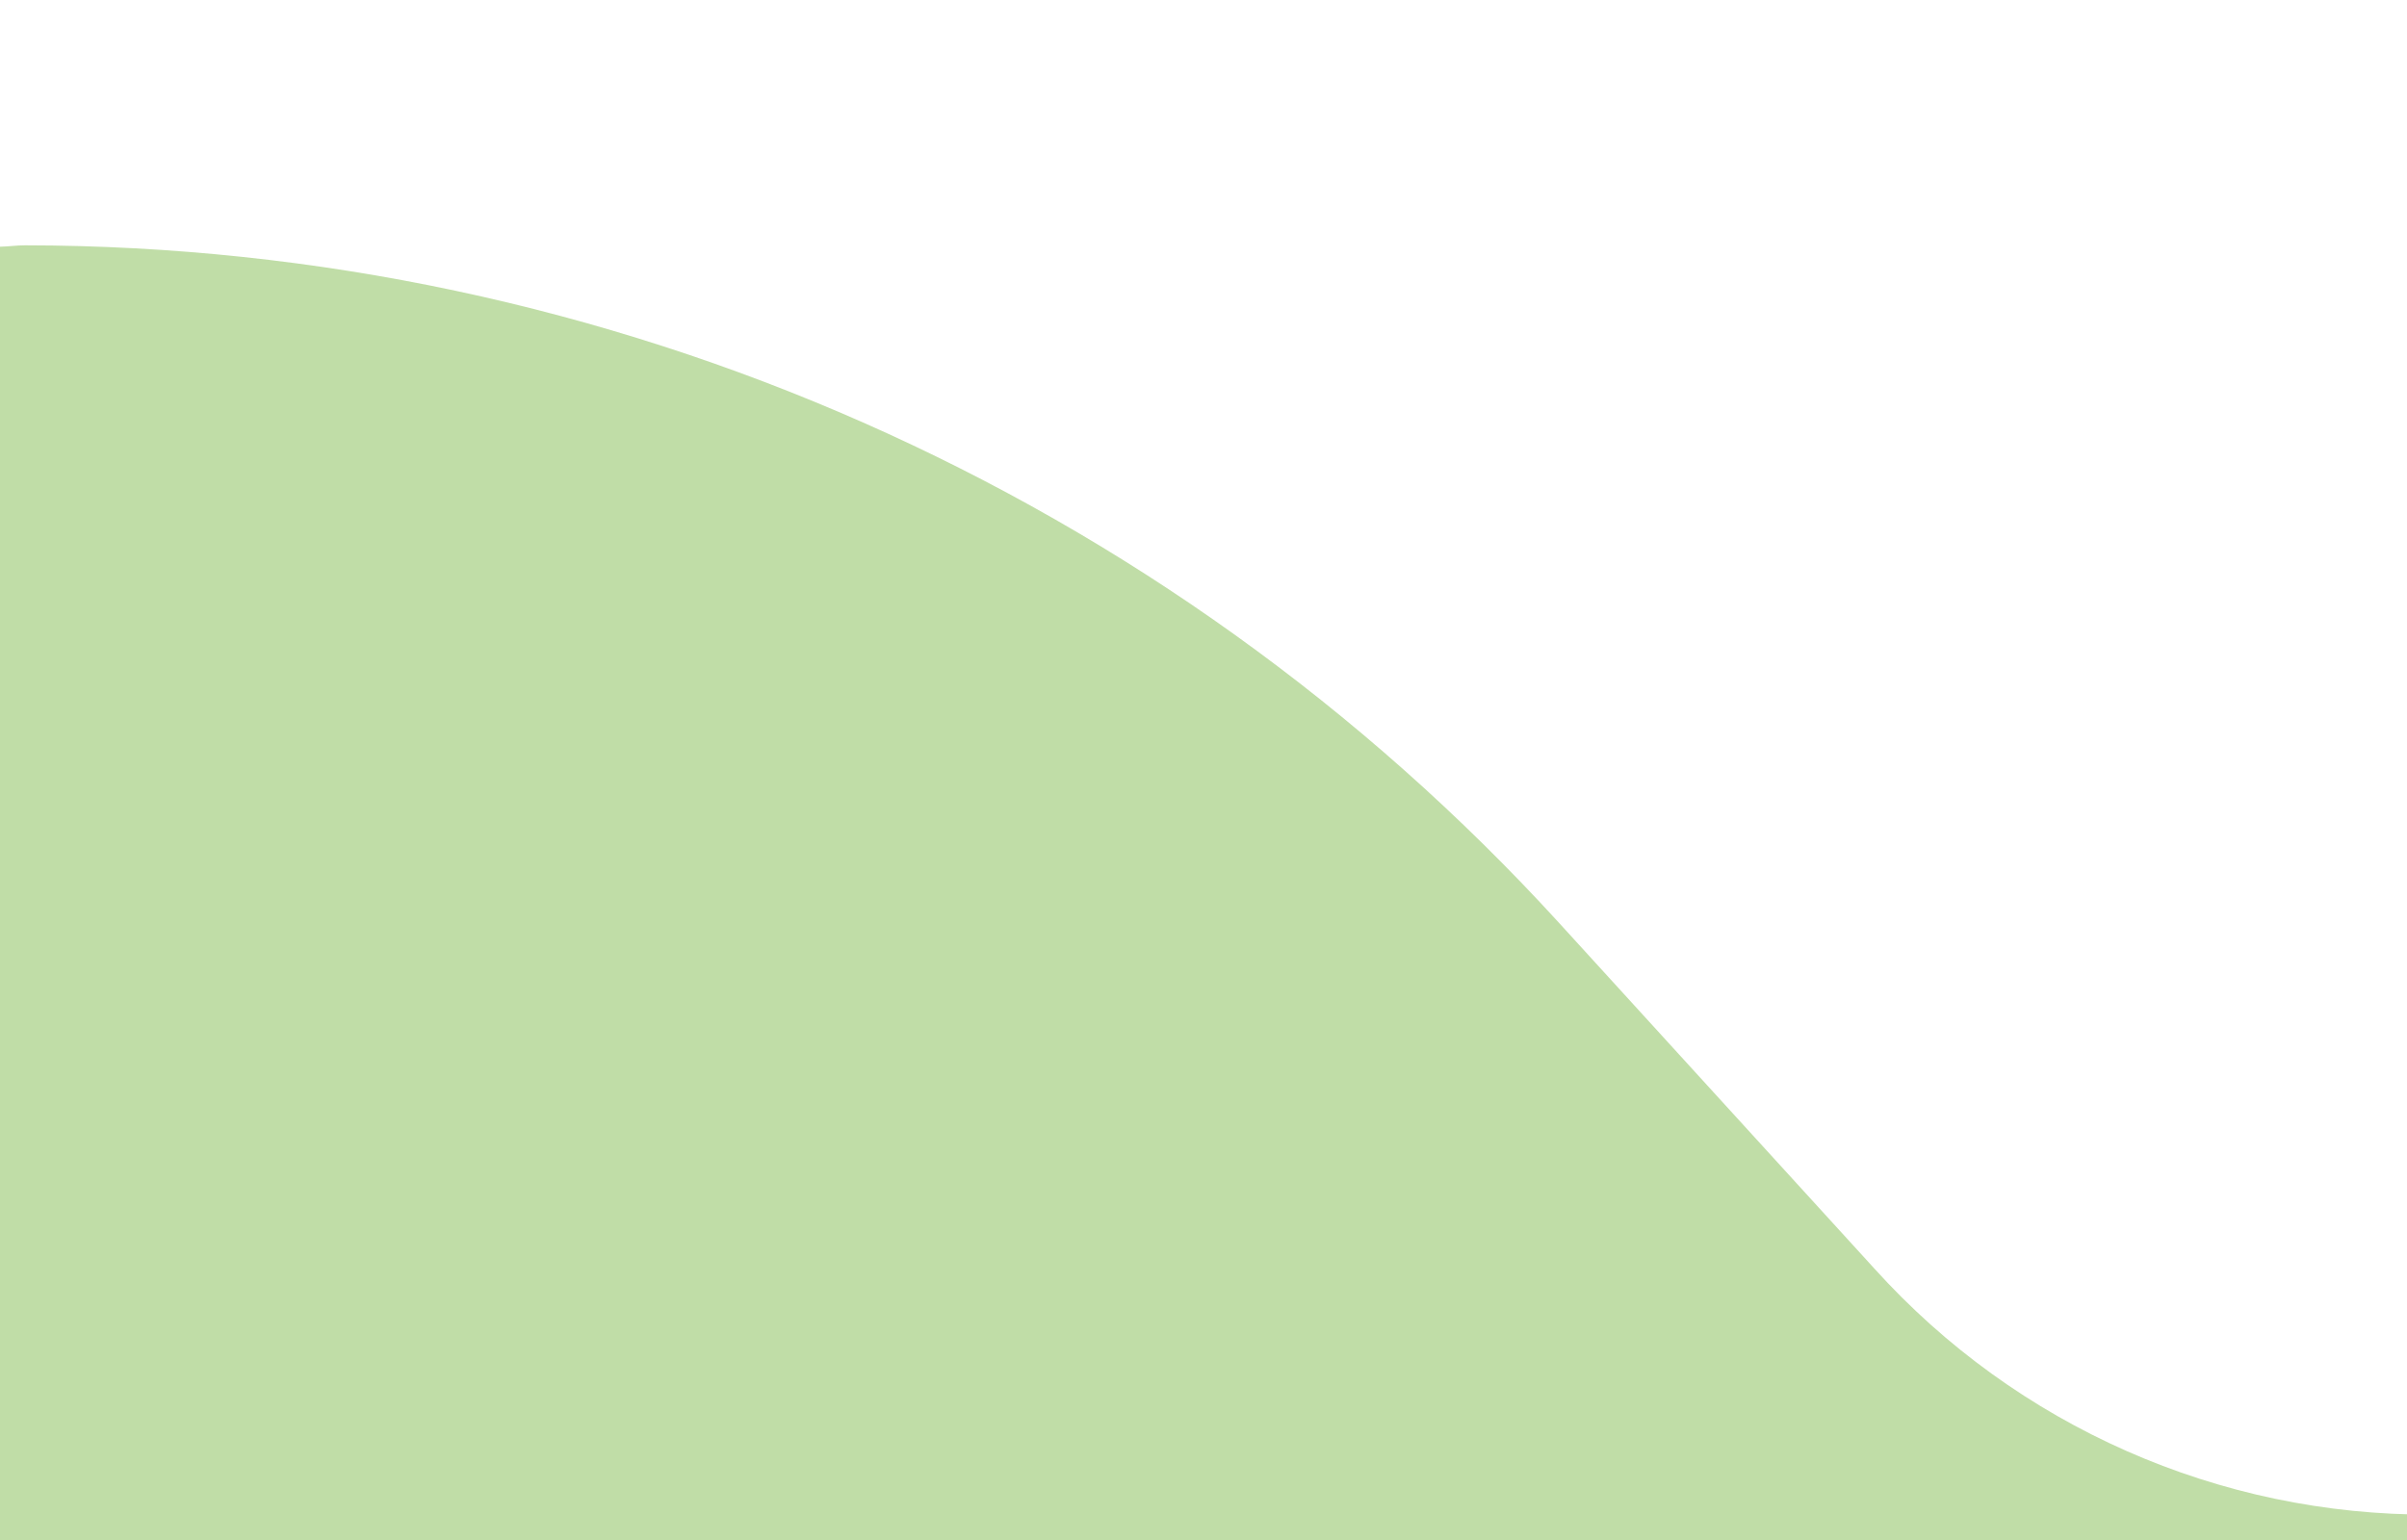
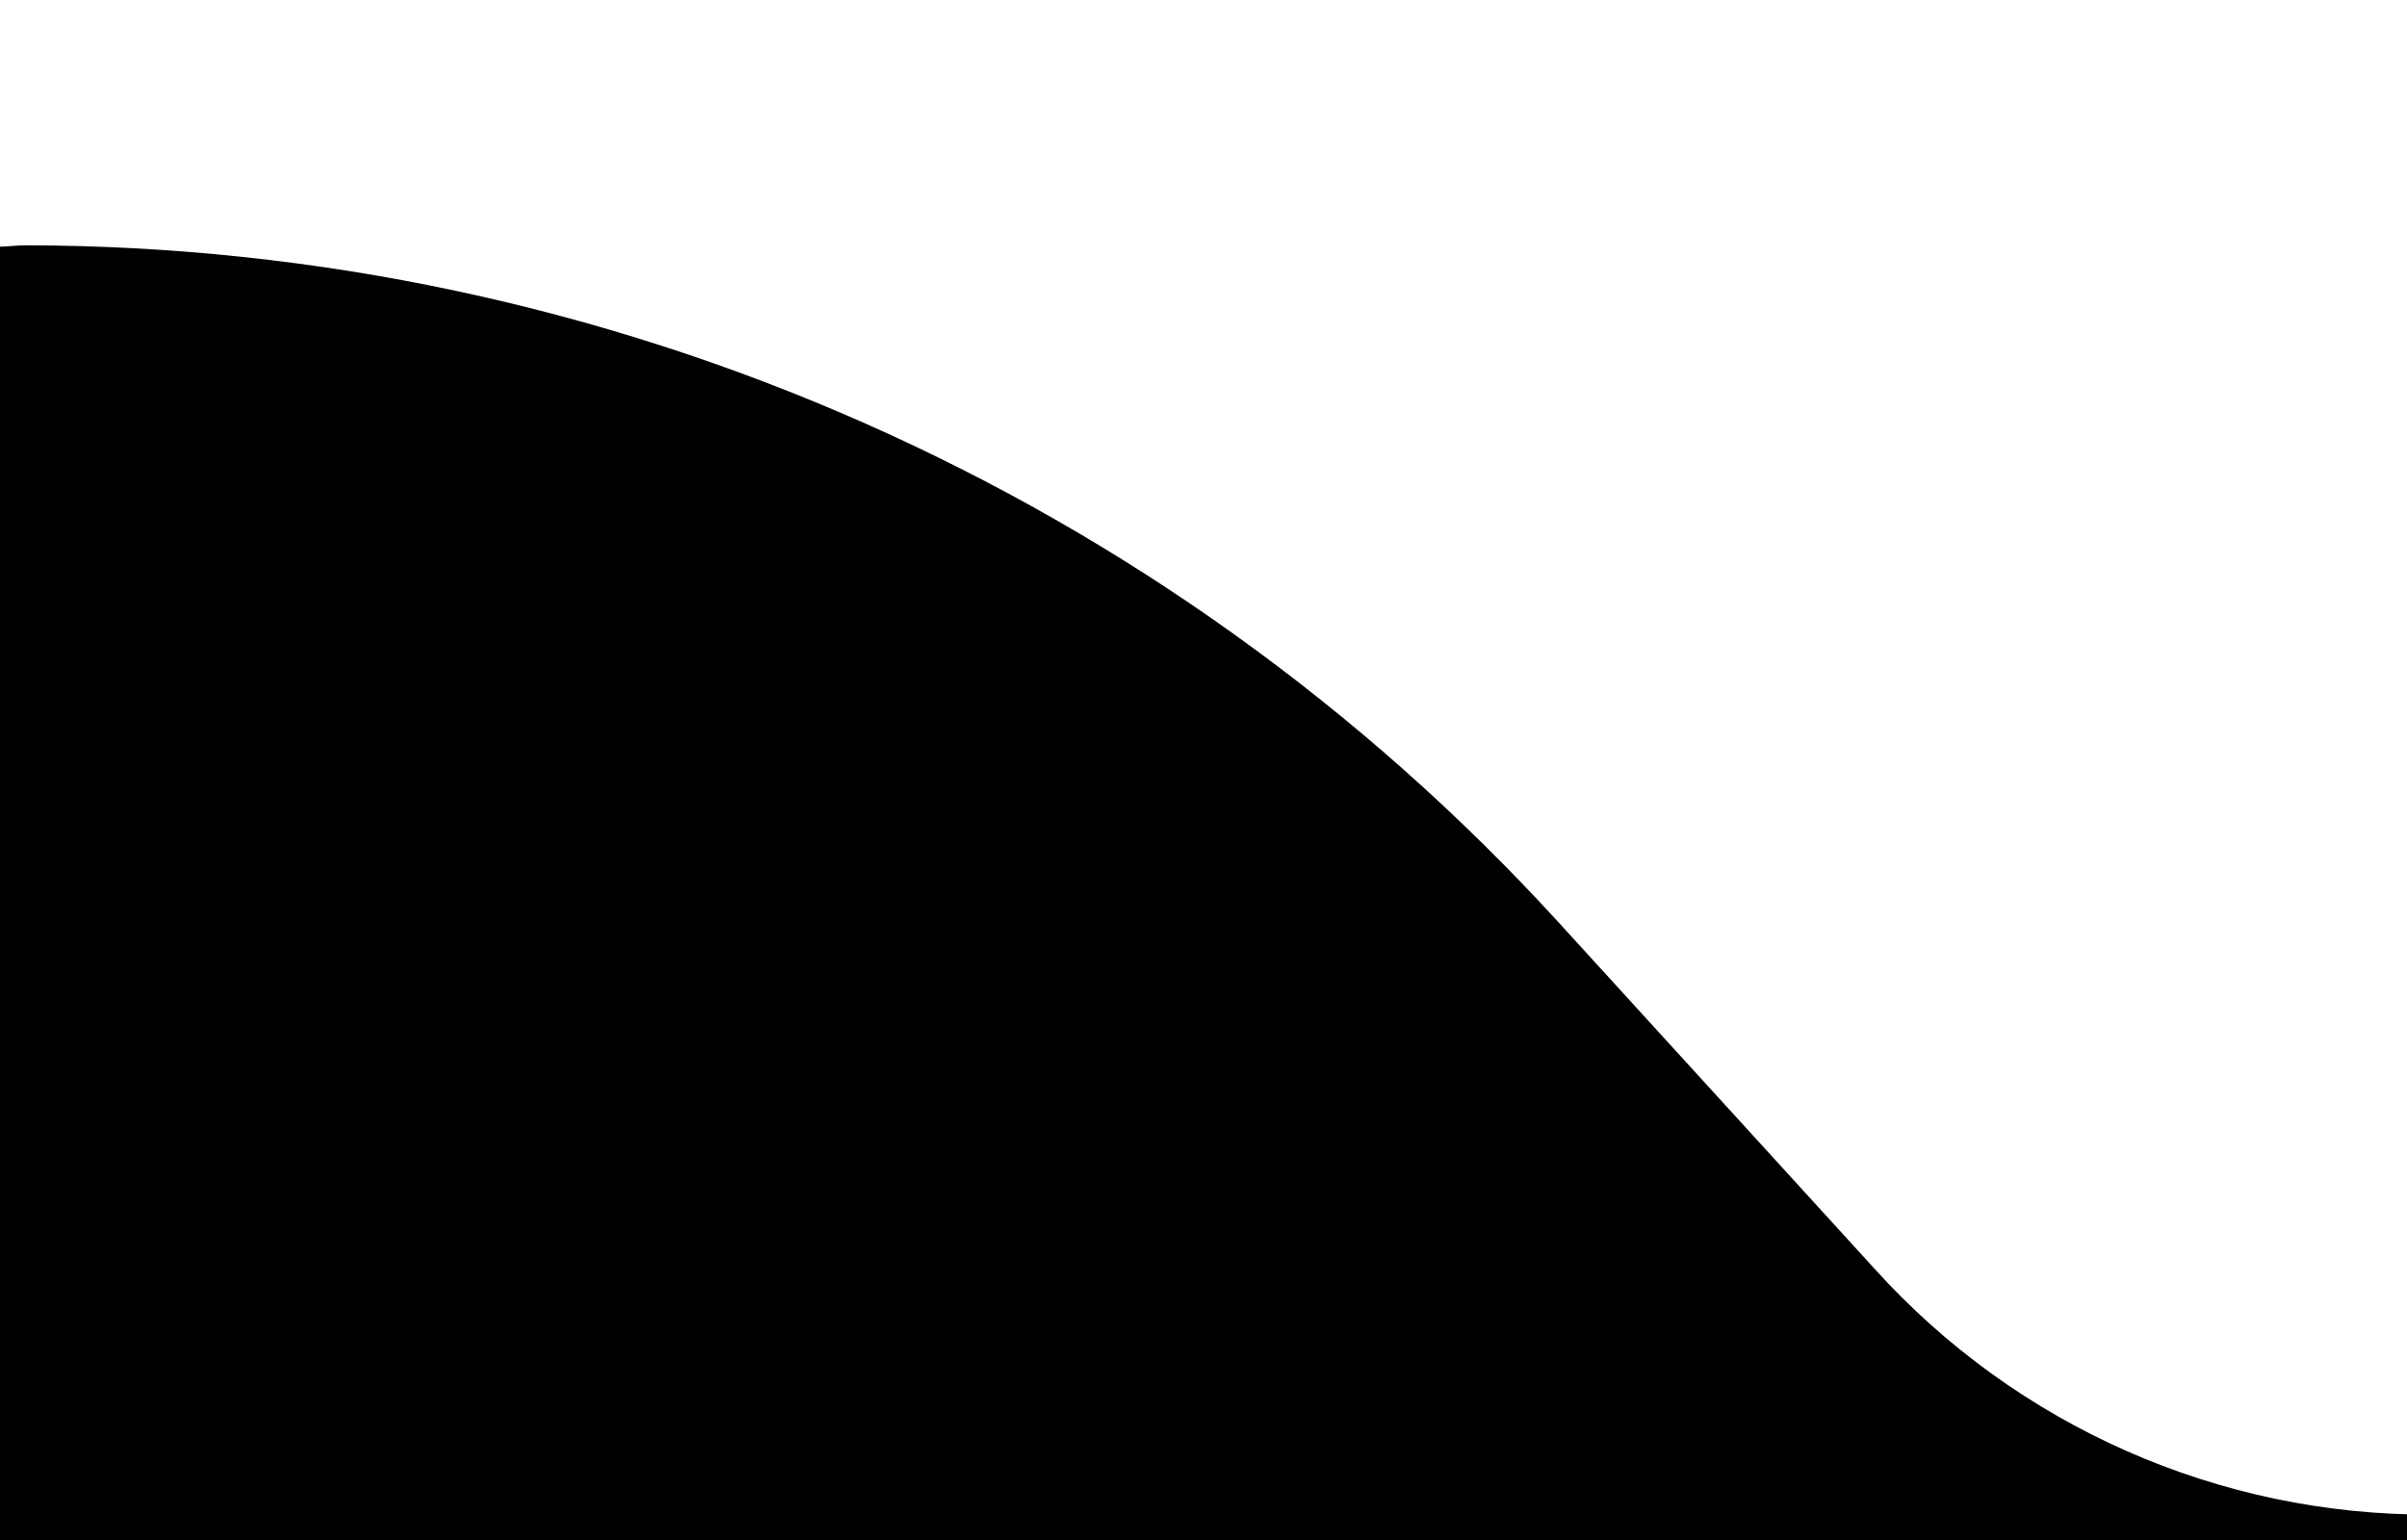
<svg xmlns="http://www.w3.org/2000/svg" width="31.25" height="20" transform="scale(2)">
  <rect x="0" y="0" width="100%" height="100%" fill="hsla(113, 0%, 100%, 0)" />
-   <path d="M.162 1.593c-.054 0-.108.008-.162.009v8.58c.055-.002.107-.017.163-.017 1.395 0 2.68.567 3.62 1.598l2.049 2.248a13.497 13.497 0 0 0 9.954 4.396c3.78 0 7.408-1.603 9.954-4.396l2.051-2.25a4.832 4.832 0 0 1 3.459-1.581V1.6a13.493 13.493 0 0 0-9.794 4.388l-2.05 2.25a4.844 4.844 0 0 1-3.62 1.597 4.84 4.84 0 0 1-3.619-1.598L10.118 5.99A13.498 13.498 0 0 0 .162 1.593z" stroke-width="1" stroke="none" fill="hsla(92, 44%, 76%, 1)" />
+   <path d="M.162 1.593c-.054 0-.108.008-.162.009v8.58c.055-.002.107-.017.163-.017 1.395 0 2.68.567 3.62 1.598l2.049 2.248a13.497 13.497 0 0 0 9.954 4.396c3.78 0 7.408-1.603 9.954-4.396l2.051-2.25a4.832 4.832 0 0 1 3.459-1.581V1.6a13.493 13.493 0 0 0-9.794 4.388l-2.05 2.25a4.844 4.844 0 0 1-3.62 1.597 4.84 4.84 0 0 1-3.619-1.598L10.118 5.99A13.498 13.498 0 0 0 .162 1.593z" stroke-width="1" stroke="none" fill="current" />
</svg>
